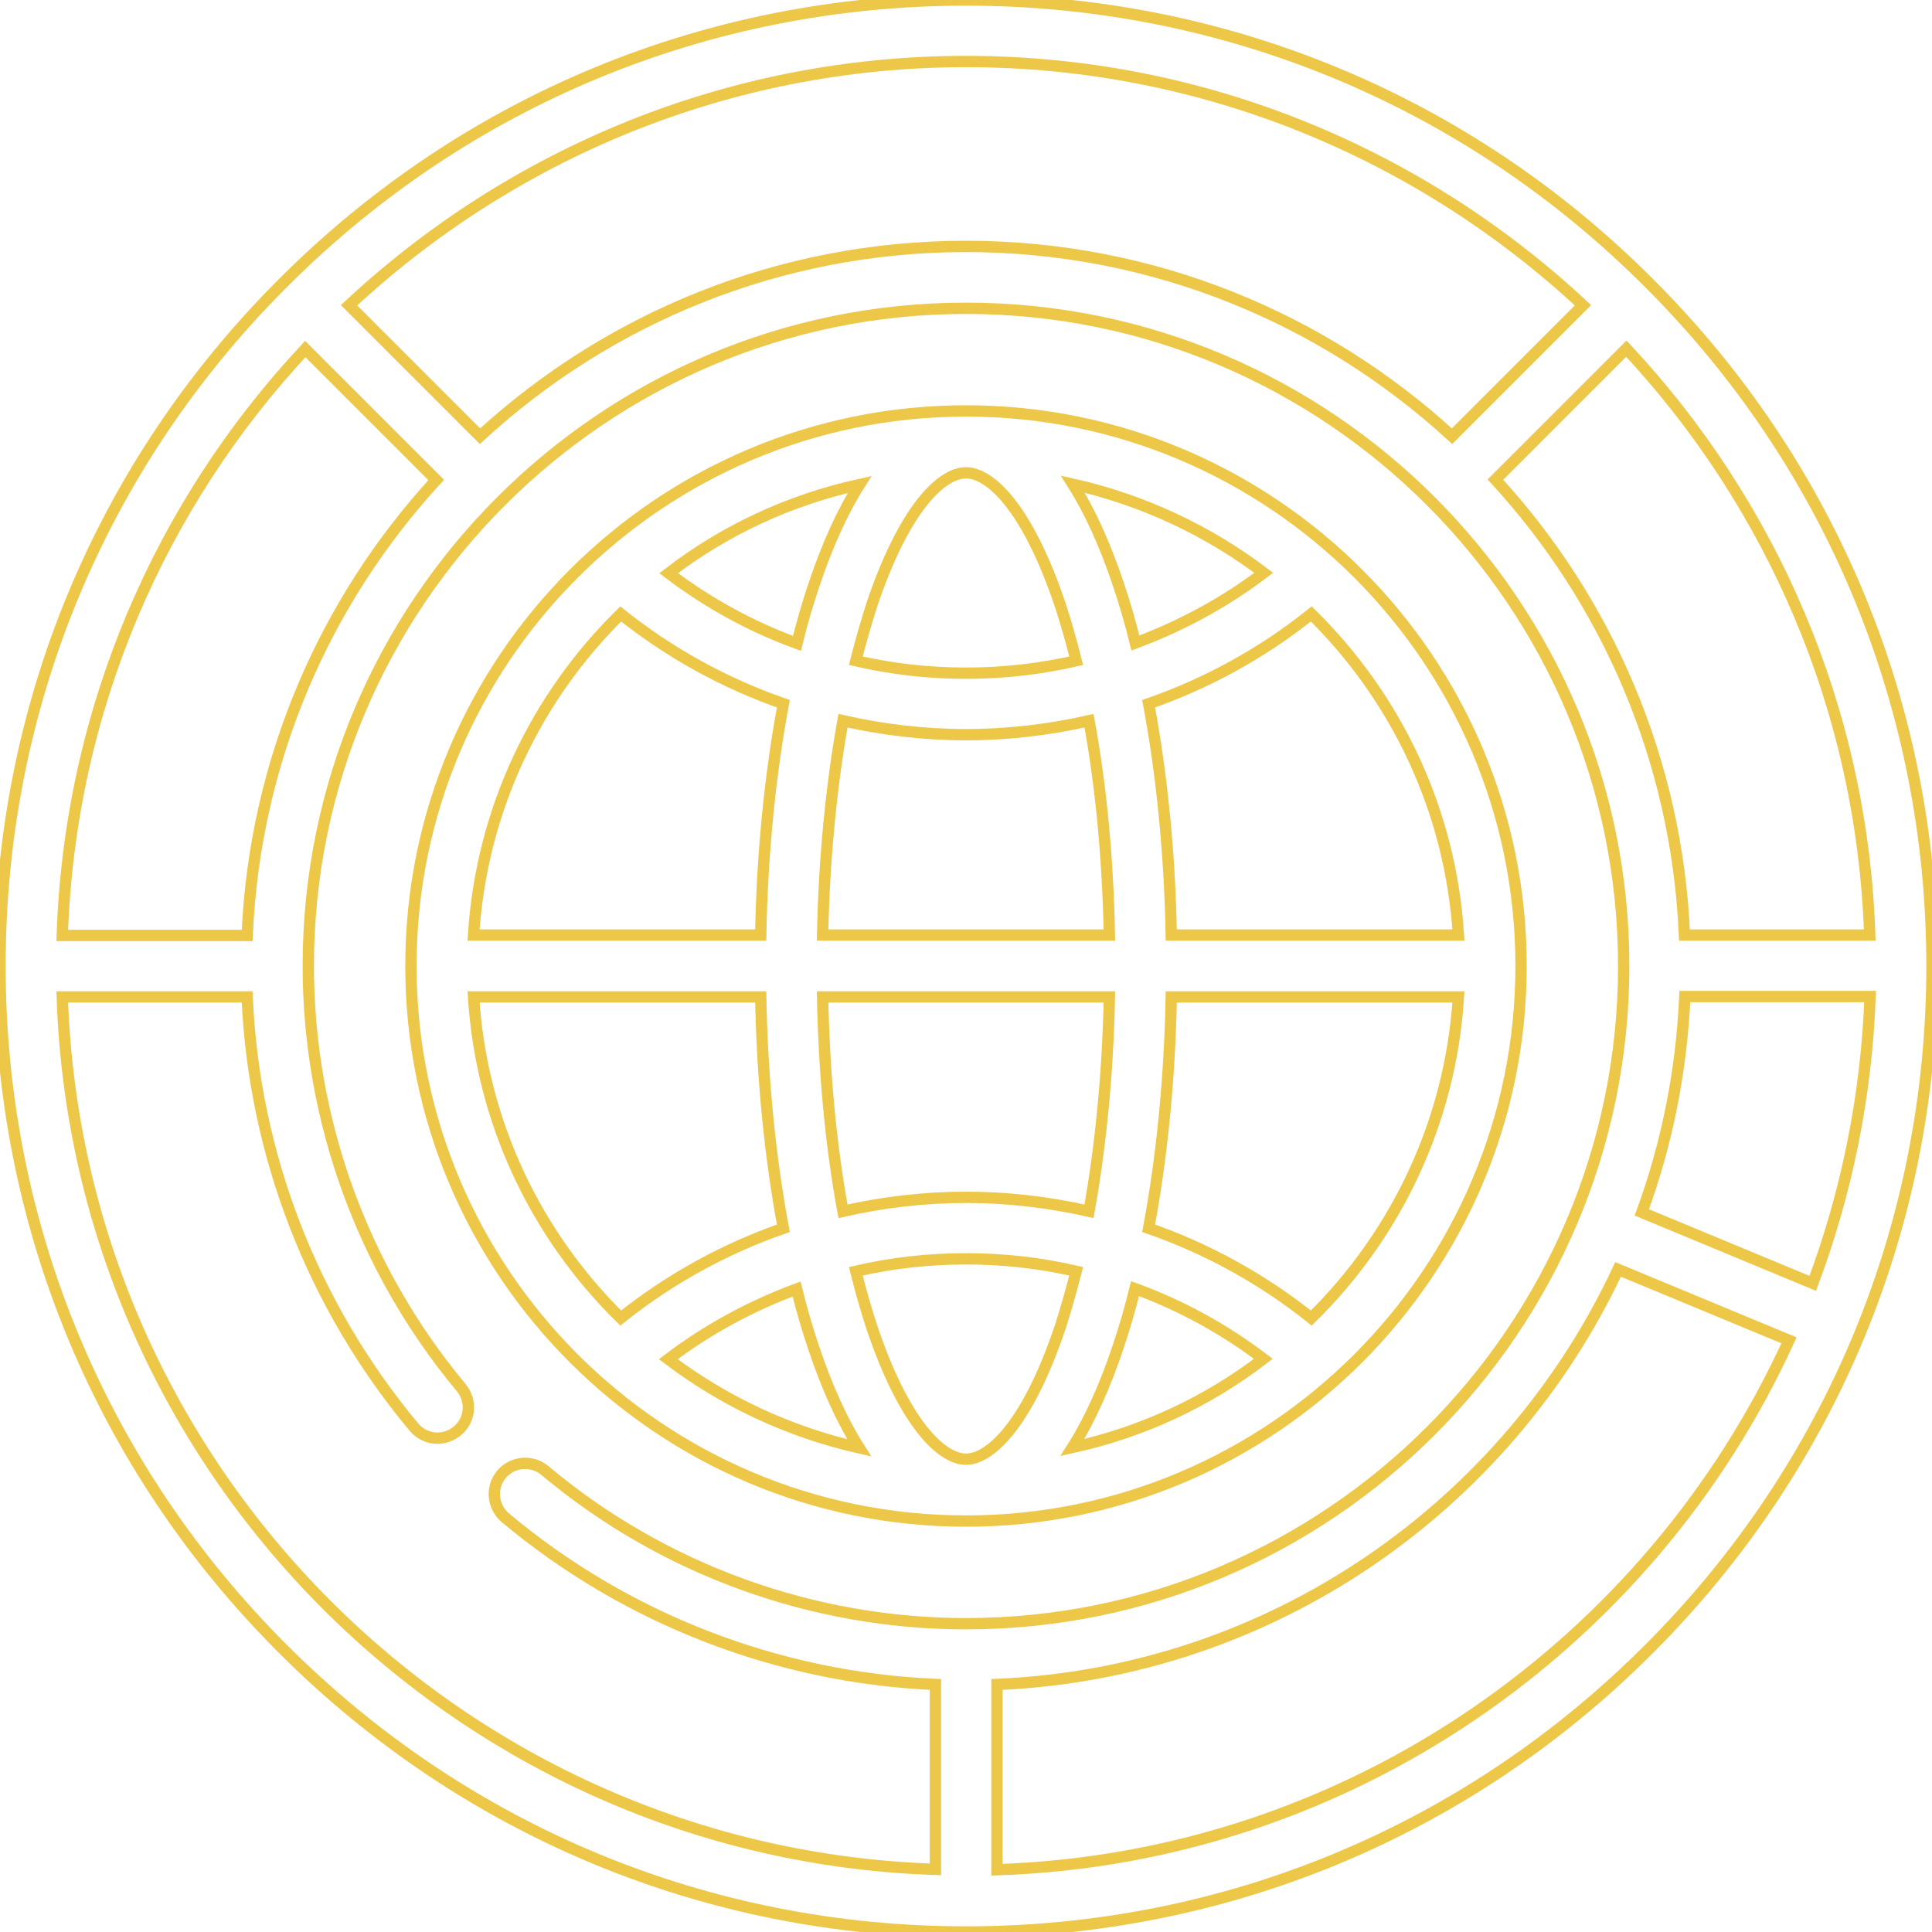
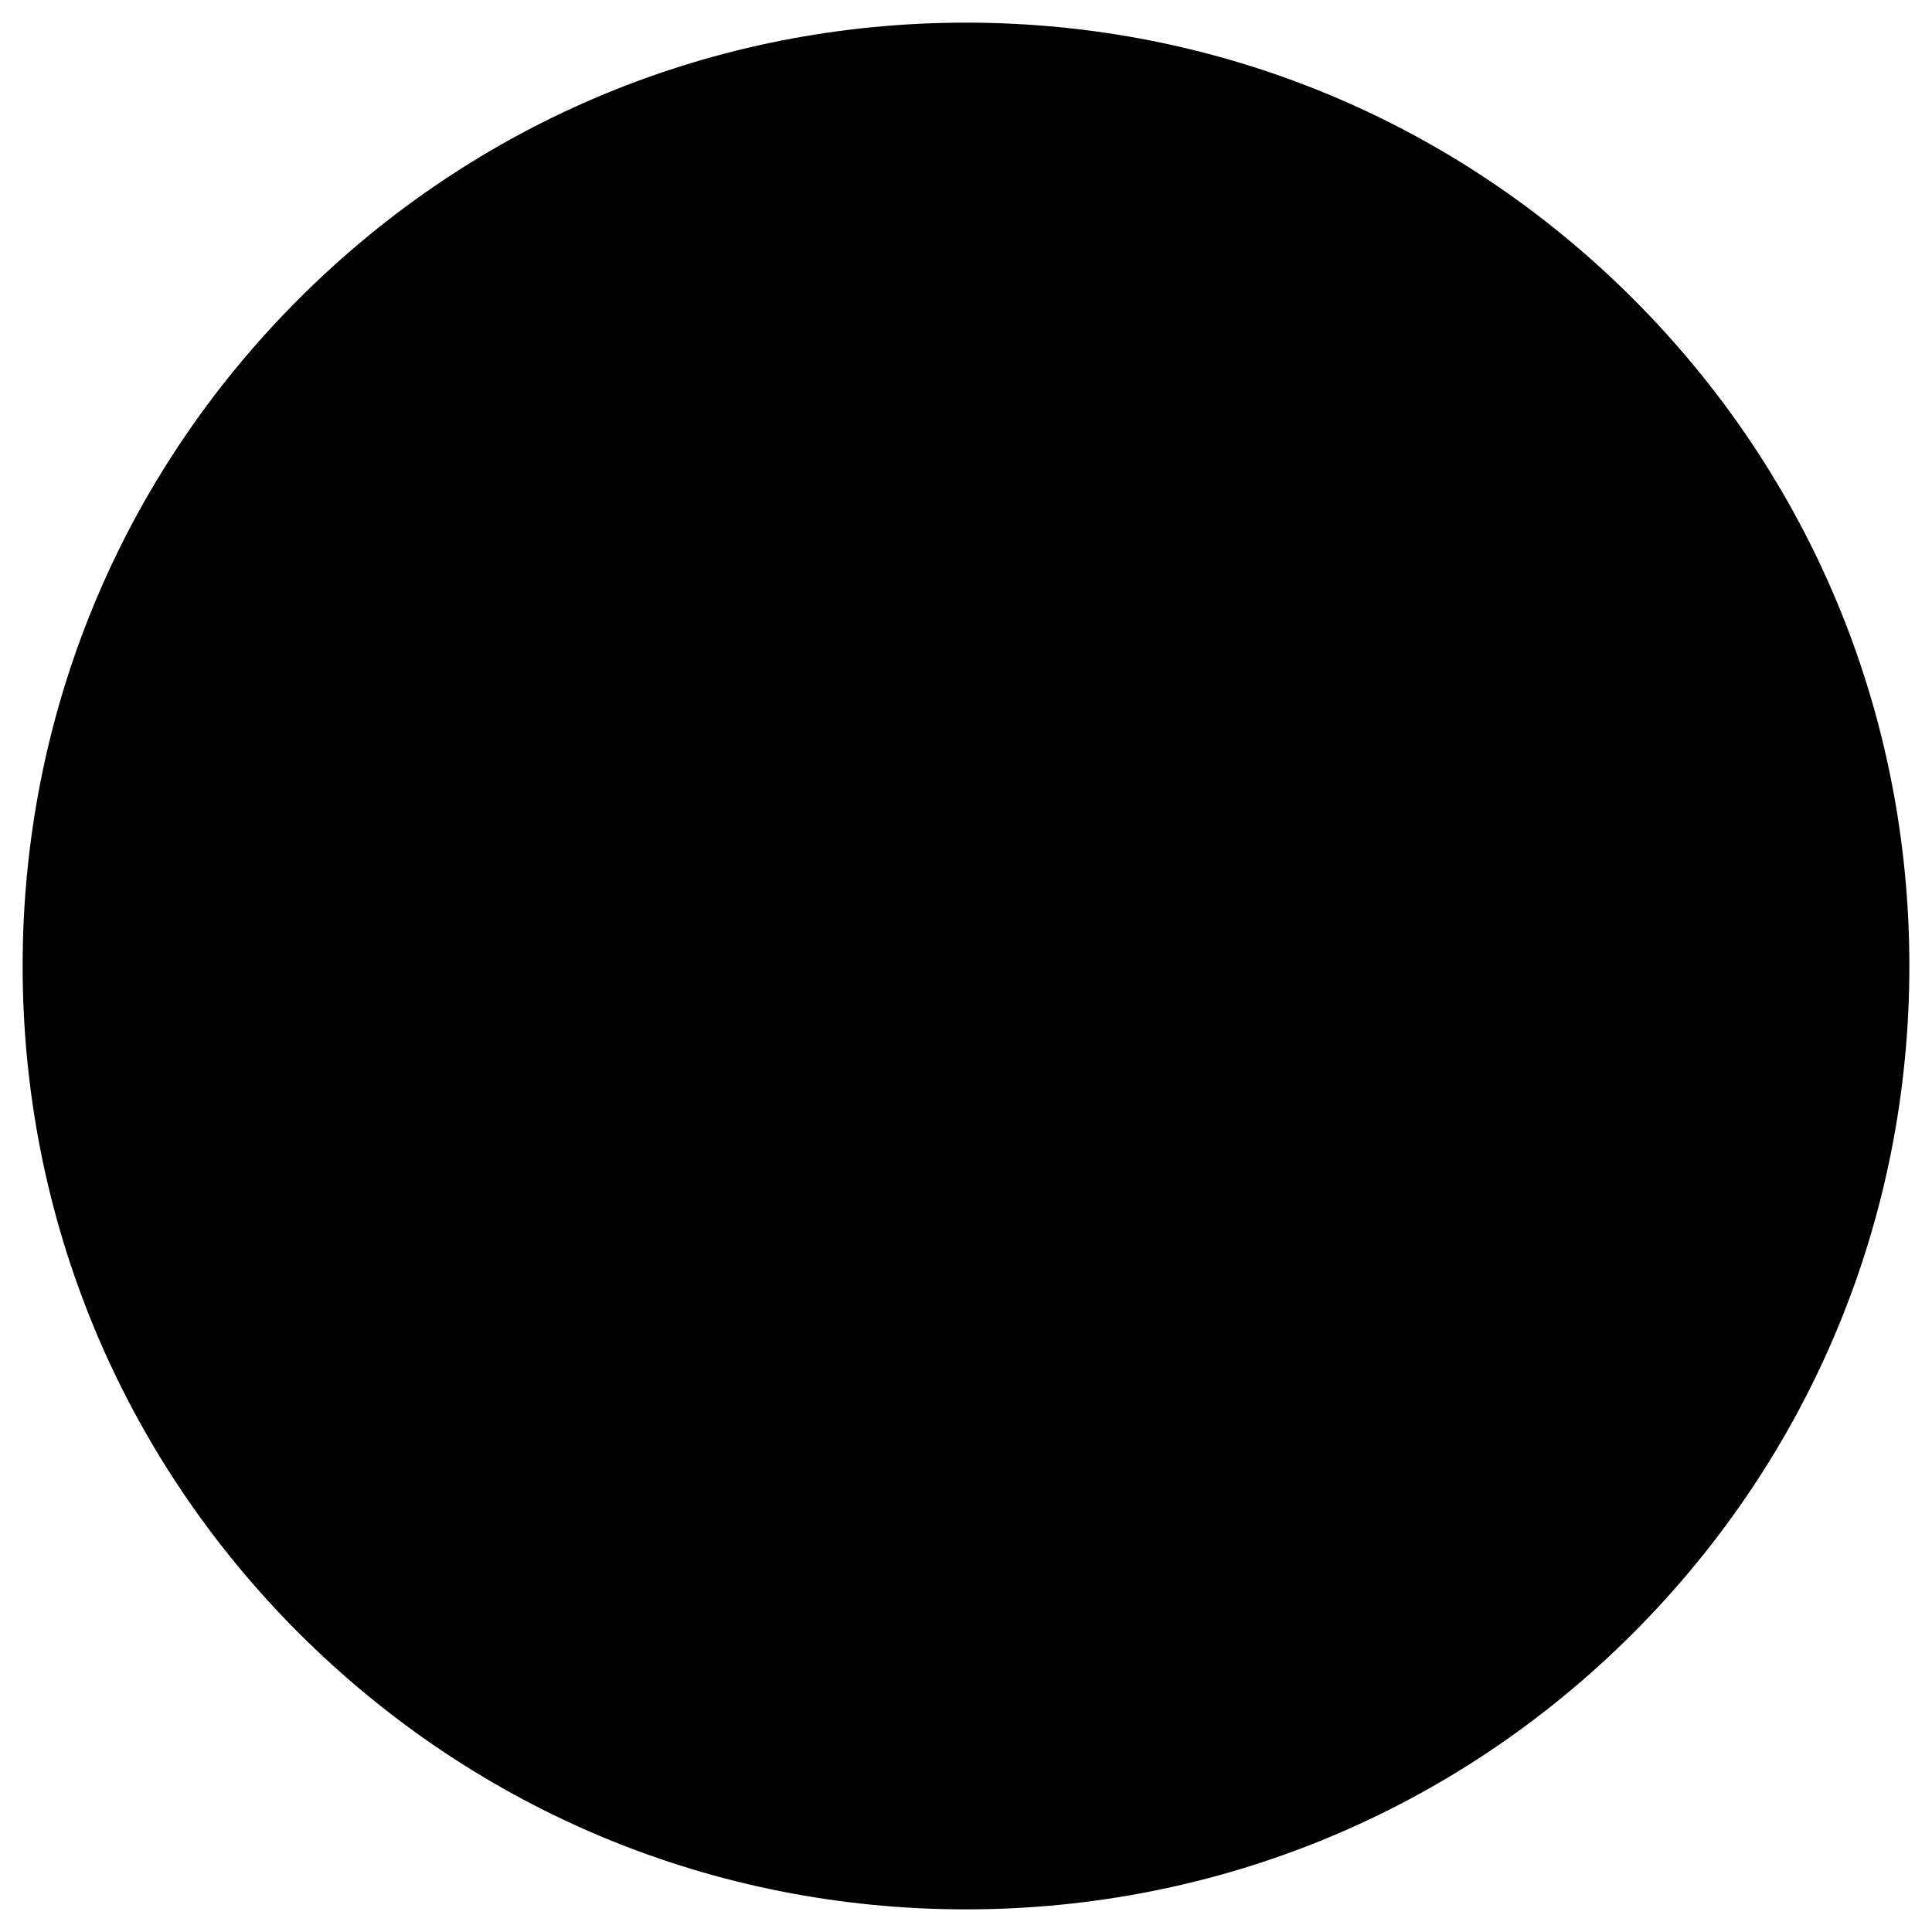
- <svg xmlns="http://www.w3.org/2000/svg" version="1.1" id="Layer_1" x="0px" y="0px" viewBox="0 0 512 512" style="enable-background:new 0 0 512 512;" xml:space="preserve">
-   <style type="text/css">
- 	.st0{fill:none;stroke:#ECC748;stroke-width:3;stroke-miterlimit:10;}
- </style>
+ <svg xmlns="http://www.w3.org/2000/svg" version="1.1" id="svg_bigData" class="bigData-image" x="0px" y="0px" viewBox="0 0 512 512" style="enable-background:new 0 0 512 512;" xml:space="preserve">
  <g>
-     <g>
-       <path class="st0" d="M437,75C388.7,26.6,324.4,0,256,0S123.3,26.6,75,75C26.6,123.3,0,187.6,0,256s26.6,132.7,75,181    c48.4,48.4,112.6,75,181,75s132.7-26.6,181-75c48.4-48.4,75-112.6,75-181S485.4,123.3,437,75z M495.5,247.8h-49.1    c-2-46.4-20.6-88.6-50.1-120.7L431,92.4C469.4,133.5,493.5,187.9,495.5,247.8z M256,16.3c63.1,0,120.6,24.6,163.5,64.6l-34.7,34.7    c-34-31.2-79.2-50.3-128.8-50.3s-94.9,19.1-128.8,50.3L92.5,80.9C135.4,40.9,192.9,16.3,256,16.3z M80.9,92.5l34.7,34.7    c-29.5,32.1-48.1,74.3-50.1,120.7h-49C18.5,187.9,42.6,133.5,80.9,92.5z M144.4,389.7c-3.5-2.9-8.6-2.4-11.5,1    c-2.9,3.5-2.4,8.6,1,11.5c32.1,26.9,72.3,42.4,114,44.2v49C122.2,491.3,20.7,389.8,16.5,264.2h49c1.8,41.7,17.3,81.8,44.2,114    c2.9,3.5,8,3.9,11.5,1s3.9-8,1-11.5c-26.1-31.3-40.5-71-40.5-111.7c0-96.1,78.2-174.3,174.3-174.3S430.3,159.9,430.3,256    S352.1,430.3,256,430.3C215.3,430.3,175.6,415.9,144.4,389.7z M264.2,495.5v-49.1c72.9-3.1,135.3-47.3,164.6-110l45.3,18.8    C437.4,435.6,357.5,492.4,264.2,495.5z M480.4,340.1l-45.3-18.8c6.6-18,10.5-37.2,11.4-57.2h49.1    C494.6,290.8,489.3,316.3,480.4,340.1z" />
-     </g>
+     <path class="map-path st11" d="M489.9,248h-47.9c-2-45.3-20.1-86.5-48.9-117.9l33.9-33.9C464.4,136.4,487.9,189.5,489.9,248z" />
+     <path class="map-path st11" d="M256,21.9c61.6,0,117.8,24,159.7,63.1l-33.9,33.9C348.6,88.4,304.4,69.8,256,69.8s-92.7,18.7-125.8,49.1   L96.3,85C138.2,45.9,194.4,21.9,256,21.9z" />
+     <path class="map-path st11" d="M85,96.3l33.9,33.9c-28.8,31.3-47,72.6-48.9,117.9H22.1C24.1,189.5,47.6,136.4,85,96.3z" />
+     <path class="map-path st11" d="M264,489.9v-47.9c71.2-3,132.1-46.2,160.7-107.4l44.2,18.4C433.1,431.4,355.1,486.9,264,489.9z" />
+     <path class="map-path st11" d="M475.1,338.1l-44.2-18.4c6.4-17.6,10.3-36.3,11.1-55.9H490C489,290,483.8,314.9,475.1,338.1z" />
  </g>
  <g>
-     <g>
-       <path class="st0" d="M256,108.9c-81.1,0-147.1,66-147.1,147.1s66,147.1,147.1,147.1s147.1-66,147.1-147.1S337.1,108.9,256,108.9z     M386.5,247.8h-76.1c-0.4-21.7-2.5-42.6-6-61.3c15.5-5.4,30.1-13.4,43.1-23.8C369.9,184.7,384.4,214.6,386.5,247.8z M334.9,151.8    c-10.4,7.9-21.9,14.1-34,18.6c-1.3-5.3-2.8-10.4-4.4-15.2c-3.6-10.8-7.7-19.8-12.2-26.9C302.9,132.5,320.1,140.6,334.9,151.8z     M218,247.8c0.4-20.2,2.3-39.5,5.4-56.8c10.6,2.4,21.6,3.7,32.6,3.7s22-1.3,32.6-3.7c3.2,17.3,5,36.6,5.4,56.8H218z M294,264.2    c-0.4,20.2-2.3,39.5-5.4,56.8c-10.6-2.4-21.6-3.7-32.6-3.7s-22,1.3-32.6,3.7c-3.2-17.3-5-36.6-5.4-56.8H294z M256,125.3    c6.4,0,16.3,9.2,25,35.1c1.5,4.6,2.9,9.5,4.2,14.7c-9.5,2.2-19.3,3.3-29.2,3.3s-19.7-1.1-29.2-3.3c1.3-5.1,2.7-10,4.2-14.7    C239.7,134.5,249.6,125.3,256,125.3z M227.8,128.4c-4.5,7.1-8.6,16.1-12.2,26.9c-1.6,4.8-3.1,9.9-4.4,15.2    c-12.1-4.4-23.6-10.7-34-18.6C191.9,140.6,209.1,132.5,227.8,128.4z M164.5,162.7c13,10.4,27.6,18.4,43.1,23.8    c-3.5,18.7-5.6,39.6-6,61.3h-76.1C127.6,214.6,142.1,184.7,164.5,162.7z M125.5,264.2h76.1c0.4,21.7,2.5,42.6,6,61.3    c-15.5,5.4-30.1,13.4-43.1,23.8C142.1,327.3,127.6,297.4,125.5,264.2z M177.1,360.2c10.4-7.9,21.9-14.1,34-18.6    c1.3,5.3,2.8,10.4,4.4,15.2c3.6,10.8,7.7,19.8,12.2,26.9C209.1,379.5,191.9,371.4,177.1,360.2z M256,386.7    c-6.4,0-16.3-9.2-25-35.1c-1.5-4.6-2.9-9.5-4.2-14.7c9.5-2.2,19.3-3.3,29.2-3.3s19.7,1.1,29.2,3.3c-1.3,5.1-2.7,10-4.2,14.7    C272.3,377.5,262.4,386.7,256,386.7z M284.2,383.6c4.5-7.1,8.6-16.1,12.2-26.9c1.6-4.8,3.1-9.9,4.4-15.2    c12.1,4.4,23.6,10.7,34,18.6C320.1,371.4,302.9,379.5,284.2,383.6z M347.5,349.3c-13-10.4-27.6-18.4-43.1-23.8    c3.5-18.7,5.6-39.6,6-61.3h76.1C384.4,297.4,369.9,327.3,347.5,349.3z" />
-     </g>
+     <path class="map-path st12" d="M432.8,79.2C385.6,32,322.8,6,256,6S126.4,32,79.2,79.2C32,126.4,6,189.2,6,256s26,129.6,73.2,176.8   C126.5,480,189.2,506,256,506s129.6-26,176.8-73.2C480,385.5,506,322.8,506,256S480,126.4,432.8,79.2z" />
+     <path class="map-path st12" d="M147,386.6c-3.4-2.8-8.4-2.3-11.2,1c-2.8,3.4-2.3,8.4,1,11.2c31.3,26.3,70.6,41.4,111.3,43.2v47.9   c-122.8-4-221.9-103.1-226-225.8H70c1.8,40.7,16.9,79.9,43.2,111.3c2.8,3.4,7.8,3.8,11.2,1c3.4-2.8,3.8-7.8,1-11.2   C99.8,334.5,85.8,295.7,85.8,256c0-93.8,76.4-170.2,170.2-170.2S426.2,162.2,426.2,256S349.8,426.2,256,426.2   C216.3,426.2,177.5,412.2,147,386.6z" />
+     <circle class="st12" cx="256" cy="256" r="143.7" />
+   </g>
+   <g>
+     <path class="map-path st13" d="M228.5,131.4c-4.4,6.9-8.4,15.7-11.9,26.3c-1.6,4.7-3,9.7-4.3,14.8c-11.8-4.3-23-10.4-33.2-18.2   C193.4,143.3,210.2,135.4,228.5,131.4z" />
+     <path class="map-path st13" d="M166.6,164.9c12.7,10.2,27,18,42.1,23.2c-3.4,18.3-5.5,38.7-5.9,59.9h-74.3   C130.6,215.6,144.8,186.4,166.6,164.9z" />
+     <path class="map-path st13" d="M128.6,264h74.3c0.4,21.2,2.4,41.6,5.9,59.9c-15.1,5.3-29.4,13.1-42.1,23.2C144.8,325.6,130.6,296.4,128.6,264   z" />
+     <path class="map-path st13" d="M178.9,357.8c10.2-7.7,21.4-13.8,33.2-18.2c1.3,5.2,2.7,10.2,4.3,14.8c3.5,10.5,7.5,19.3,11.9,26.3   C210.2,376.6,193.4,368.7,178.9,357.8z" />
+   </g>
+   <g>
+     <path class="map-path st14" d="M256,128.4c6.2,0,15.9,9,24.4,34.3c1.5,4.5,2.8,9.3,4.1,14.4c-9.3,2.1-18.8,3.2-28.5,3.2s-19.2-1.1-28.5-3.2   c1.3-5,2.6-9.8,4.1-14.4C240.1,137.3,249.8,128.4,256,128.4z" />
+     <path class="map-path st14" d="M218.9,248c0.4-19.7,2.2-38.6,5.3-55.5c10.4,2.3,21.1,3.6,31.8,3.6s21.5-1.3,31.8-3.6   c3.1,16.9,4.9,35.7,5.3,55.5H218.9z" />
+     <path class="map-path st14" d="M293.1,264c-0.4,19.7-2.2,38.6-5.3,55.5c-10.4-2.3-21.1-3.6-31.8-3.6s-21.5,1.3-31.8,3.6   c-3.1-16.9-4.9-35.7-5.3-55.5H293.1z" />
+     <path class="map-path st14" d="M256,383.6c-6.2,0-15.9-9-24.4-34.3c-1.5-4.5-2.8-9.3-4.1-14.4c9.3-2.1,18.8-3.2,28.5-3.2s19.2,1.1,28.5,3.2   c-1.3,5-2.6,9.8-4.1,14.4C271.9,374.7,262.2,383.6,256,383.6z" />
+   </g>
+   <g>
+     <path class="map-path st15" d="M383.4,248h-74.3c-0.4-21.2-2.4-41.6-5.9-59.9c15.1-5.3,29.4-13.1,42.1-23.2   C367.2,186.4,381.4,215.6,383.4,248z" />
+     <path class="map-path st15" d="M333.1,154.2c-10.2,7.7-21.4,13.8-33.2,18.2c-1.3-5.2-2.7-10.2-4.3-14.8c-3.5-10.5-7.5-19.3-11.9-26.3   C301.8,135.4,318.6,143.3,333.1,154.2z" />
+     <path class="map-path st15" d="M283.5,380.6c4.4-6.9,8.4-15.7,11.9-26.3c1.6-4.7,3-9.7,4.3-14.8c11.8,4.3,23,10.4,33.2,18.2   C318.6,368.7,301.8,376.6,283.5,380.6z" />
+     <path class="map-path st15" d="M345.4,347.1c-12.7-10.2-27-18-42.1-23.2c3.4-18.3,5.5-38.7,5.9-59.9h74.3   C381.4,296.4,367.2,325.6,345.4,347.1z" />
  </g>
</svg>
